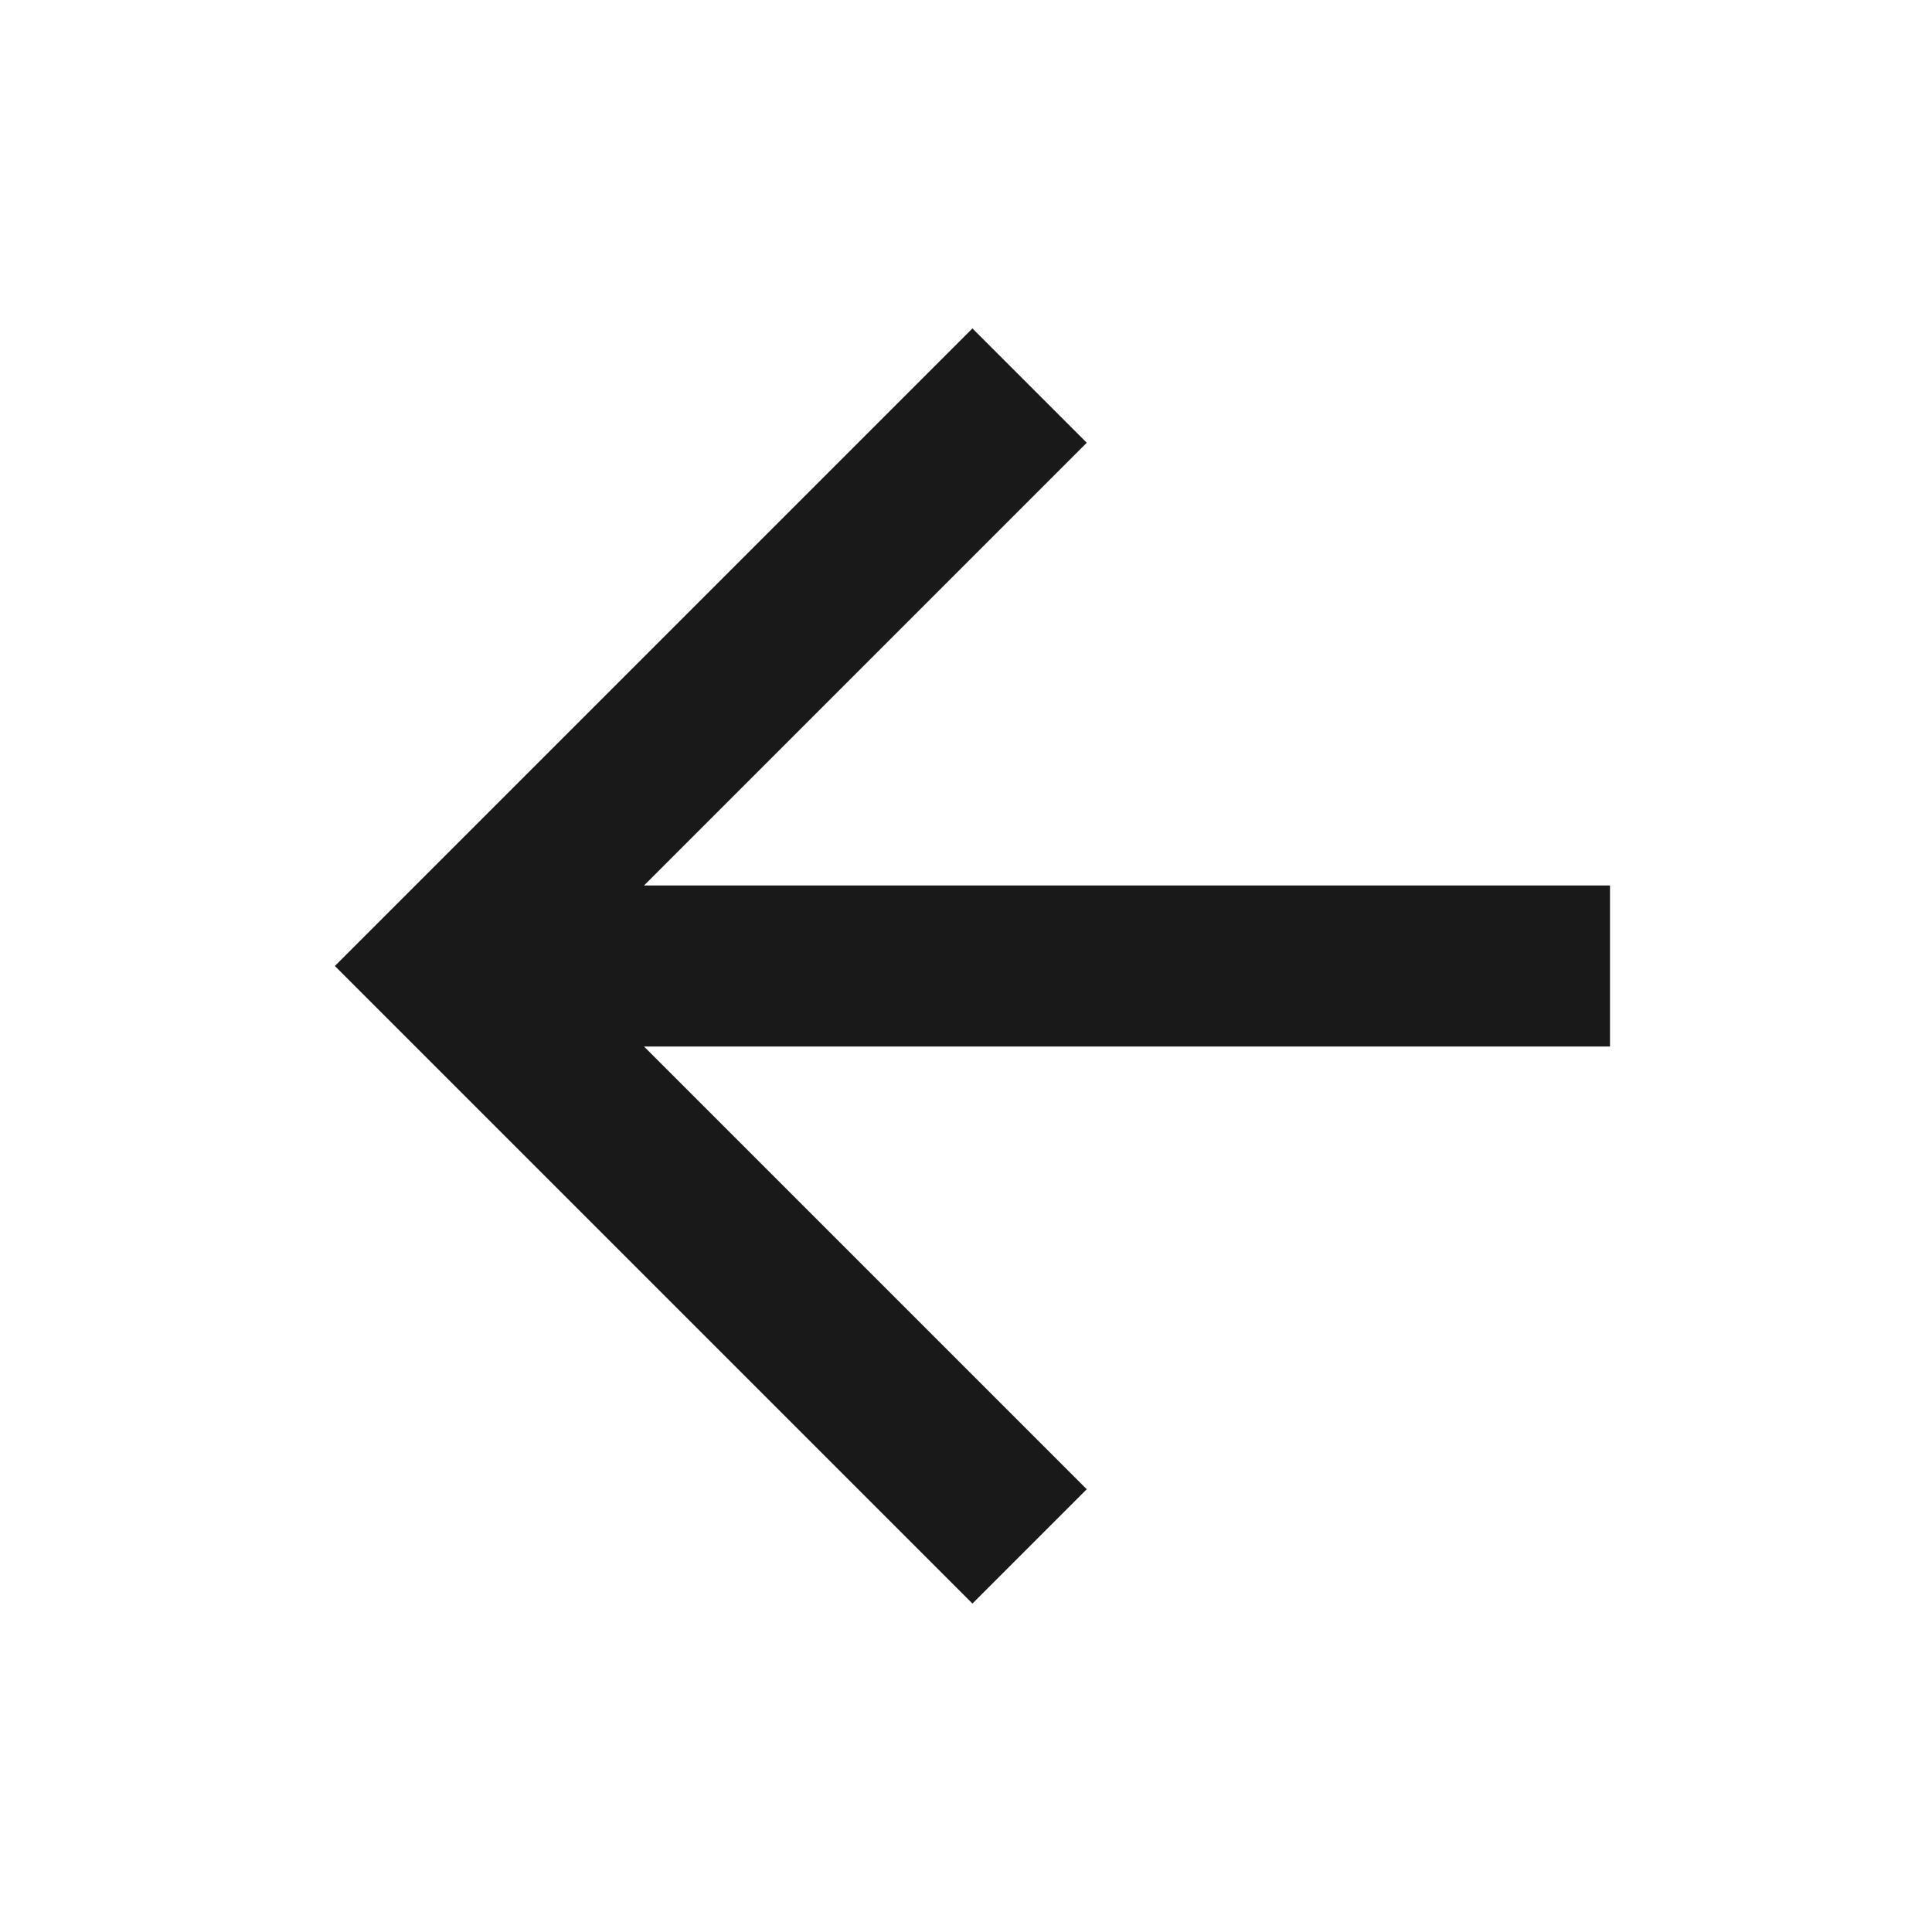
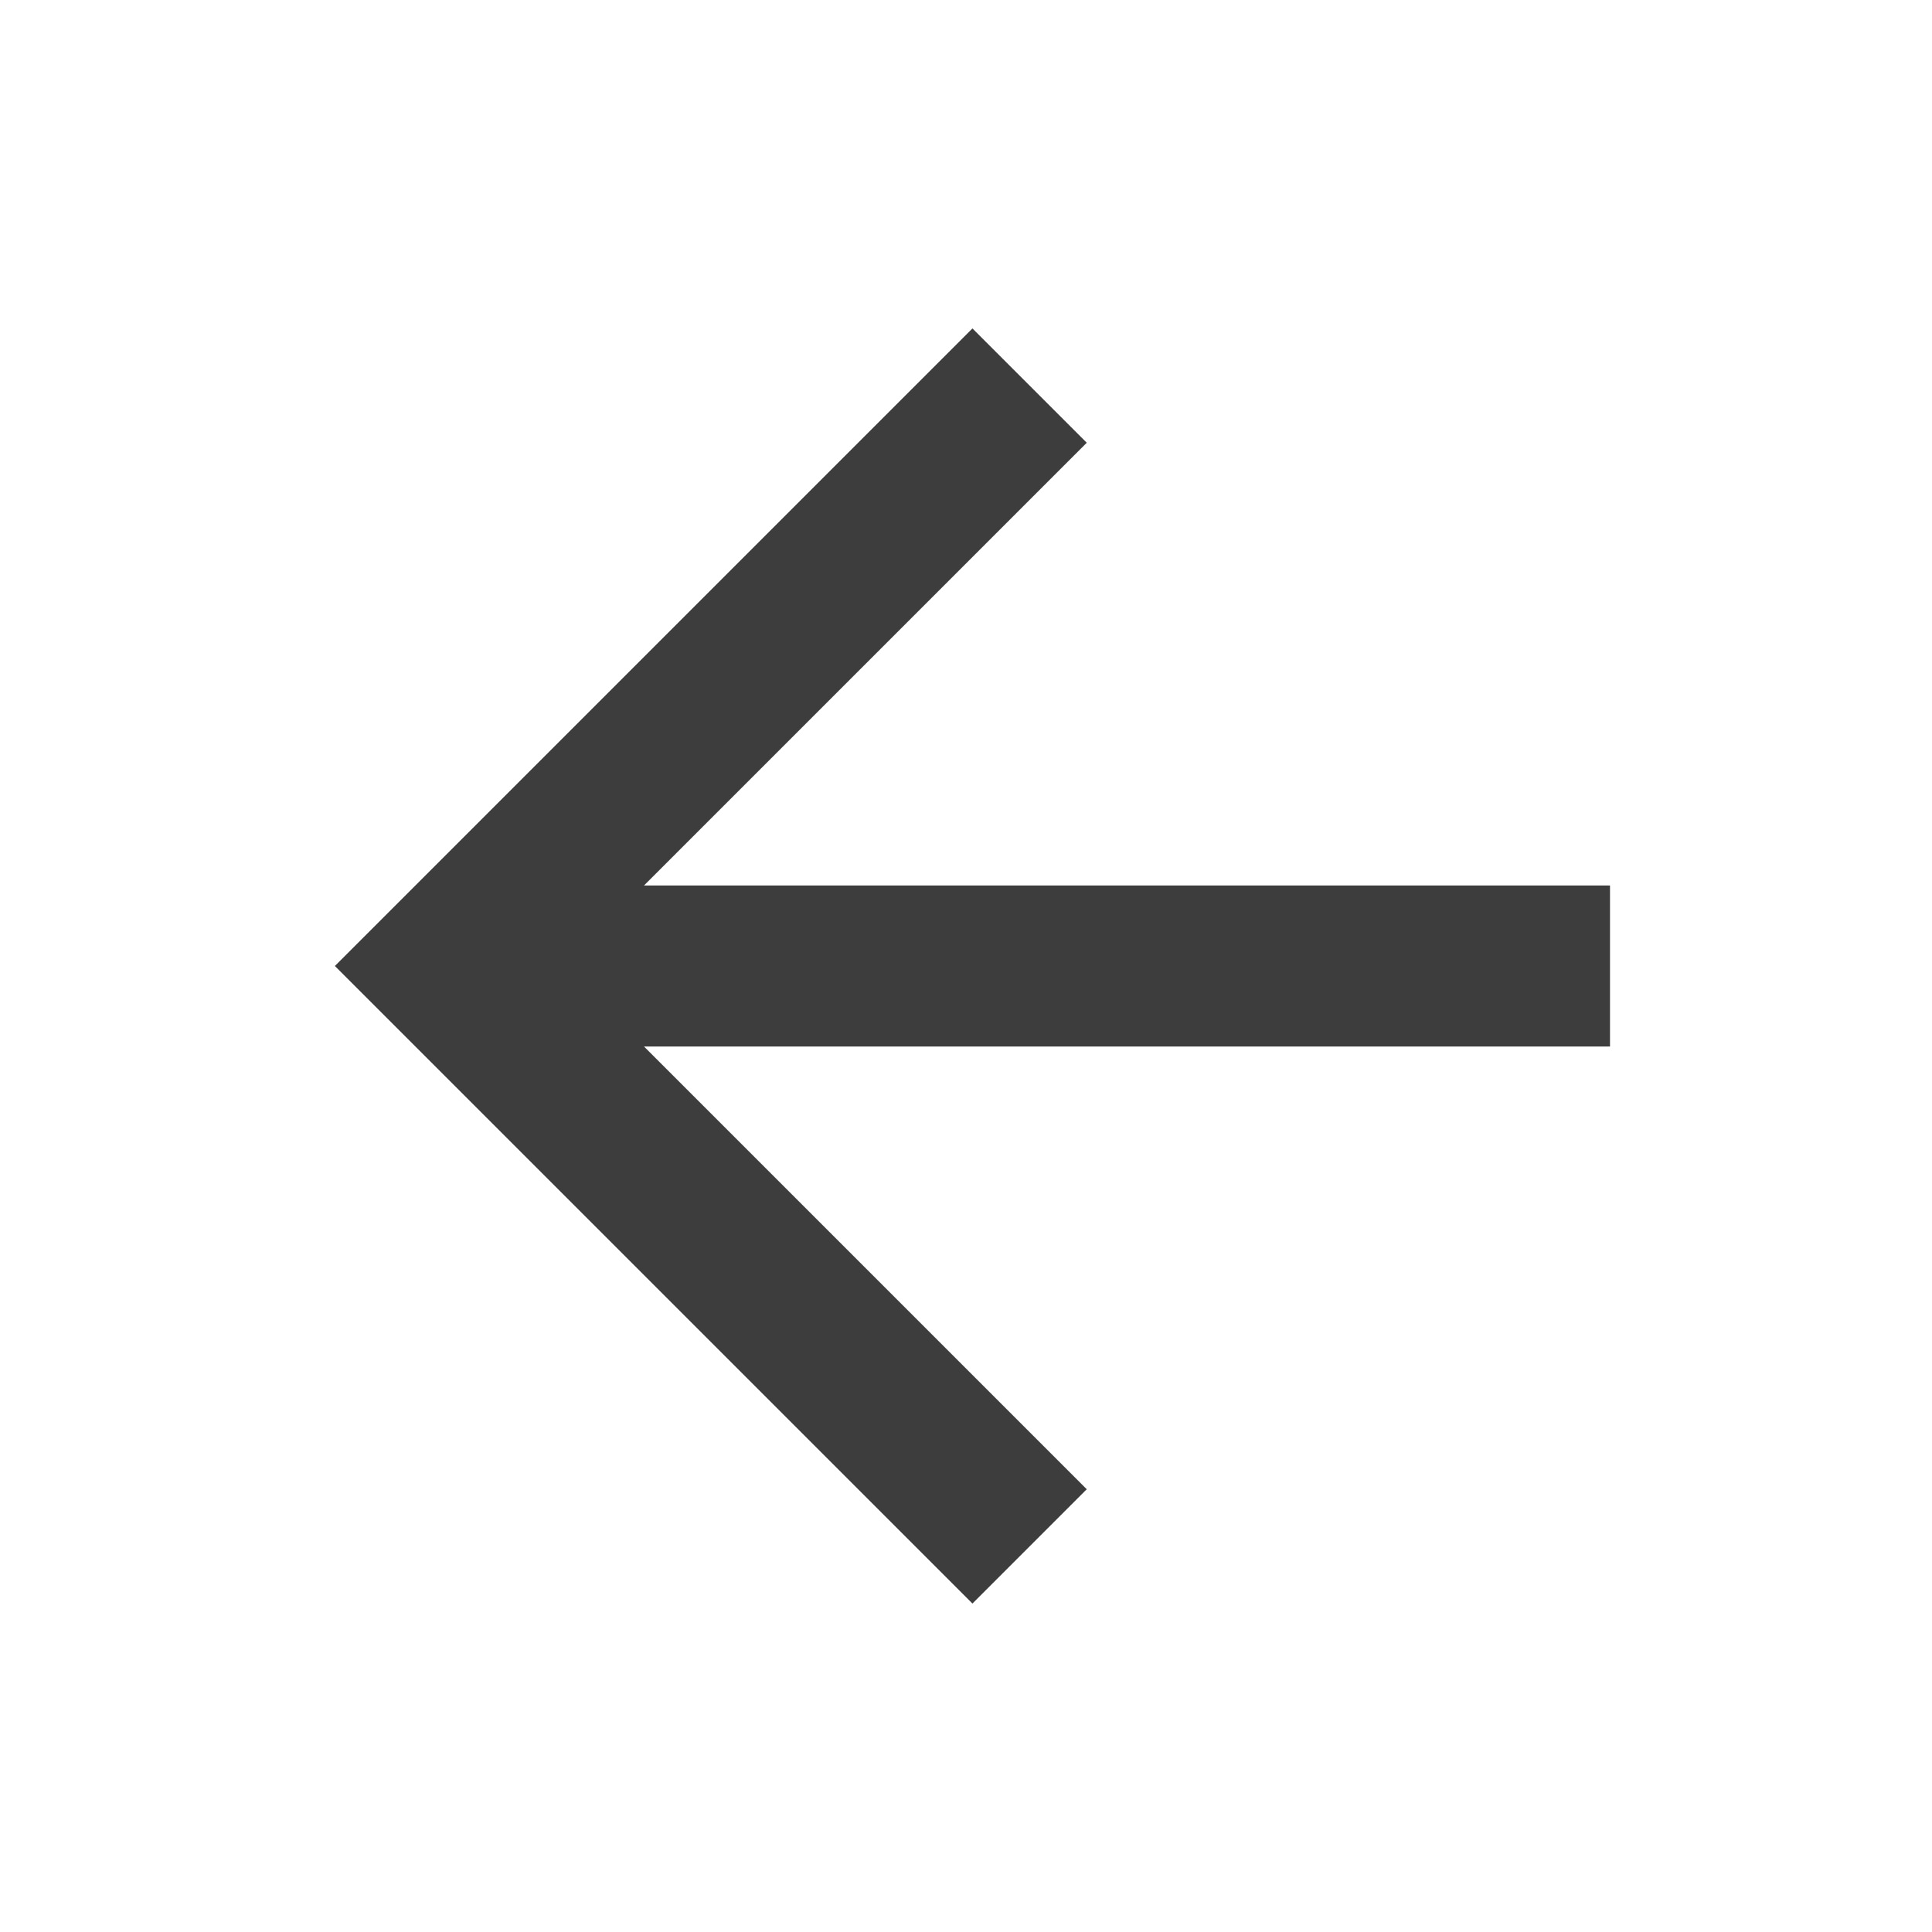
<svg xmlns="http://www.w3.org/2000/svg" width="24" height="24" viewBox="0 0 24 24" fill="none">
-   <path d="M20 11V13H8L13.5 18.5L12.08 19.92L4.16 12L12.08 4.08L13.5 5.5L8 11H20Z" fill="black" fill-opacity="0.9" />
+   <path d="M20 11V13H8L13.5 18.5L12.08 19.92L4.16 12L12.08 4.08L13.5 5.5L8 11H20Z" fill="#282828" fill-opacity="0.9" />
</svg>
